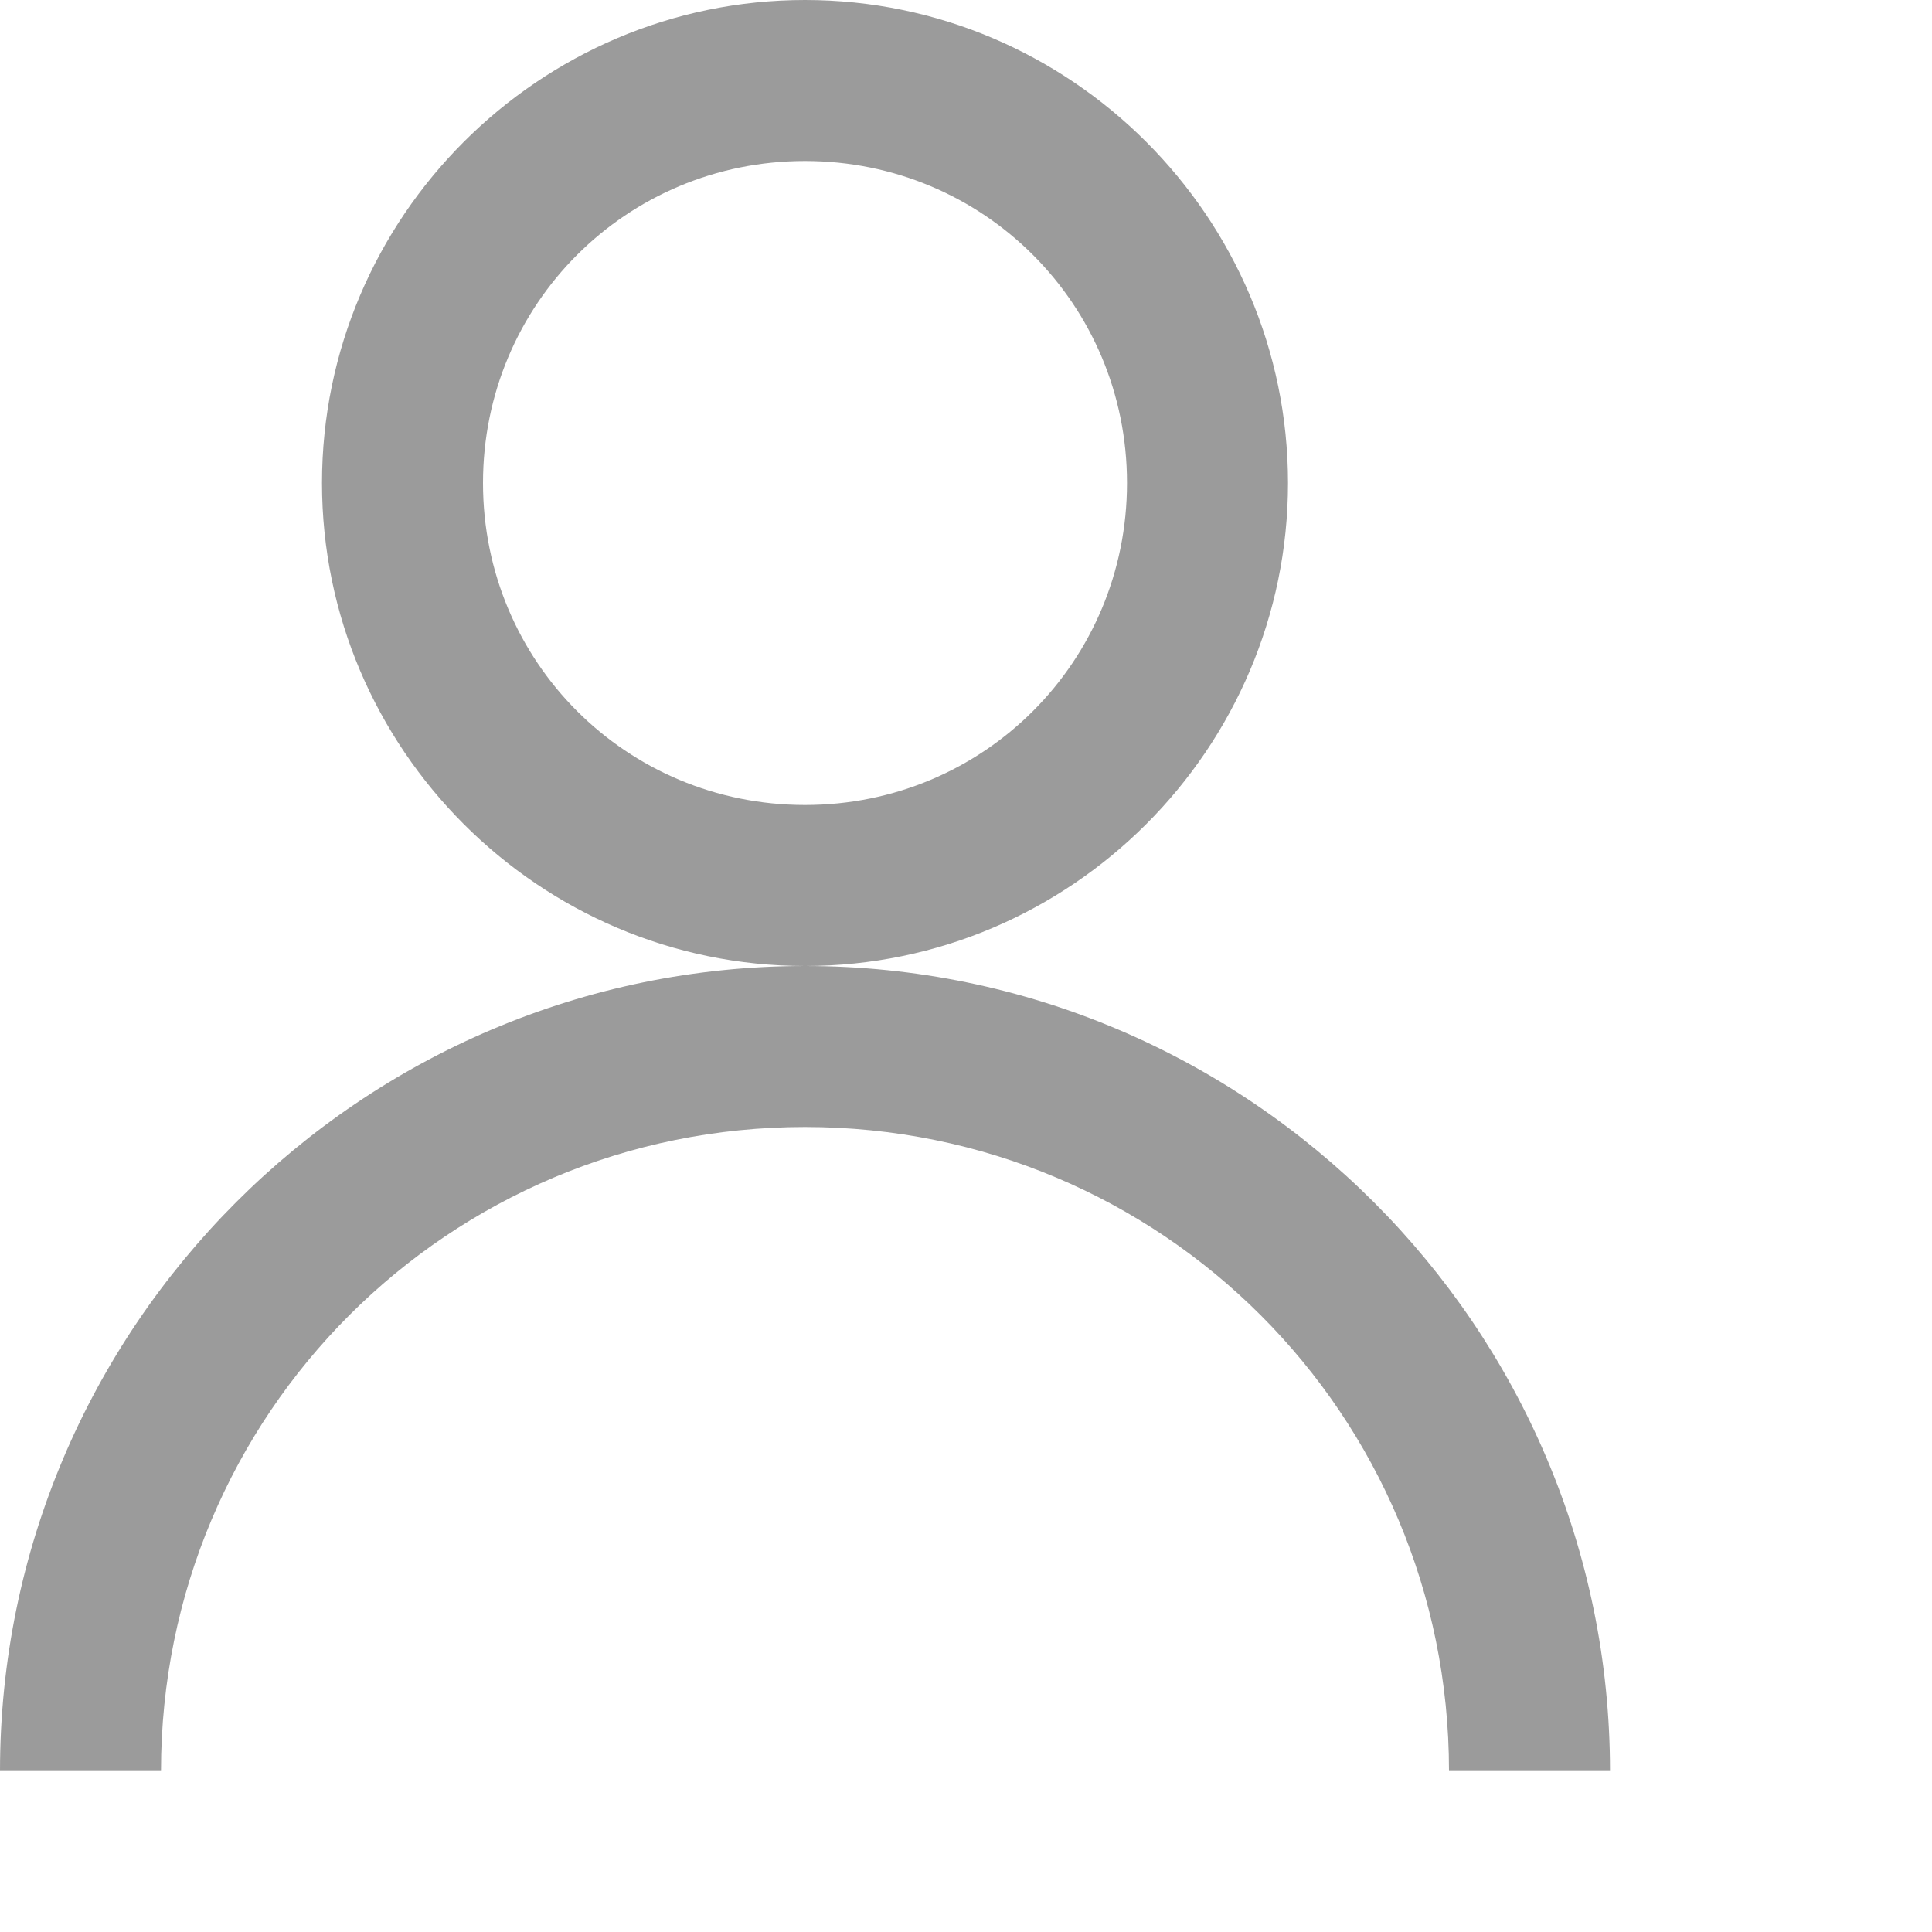
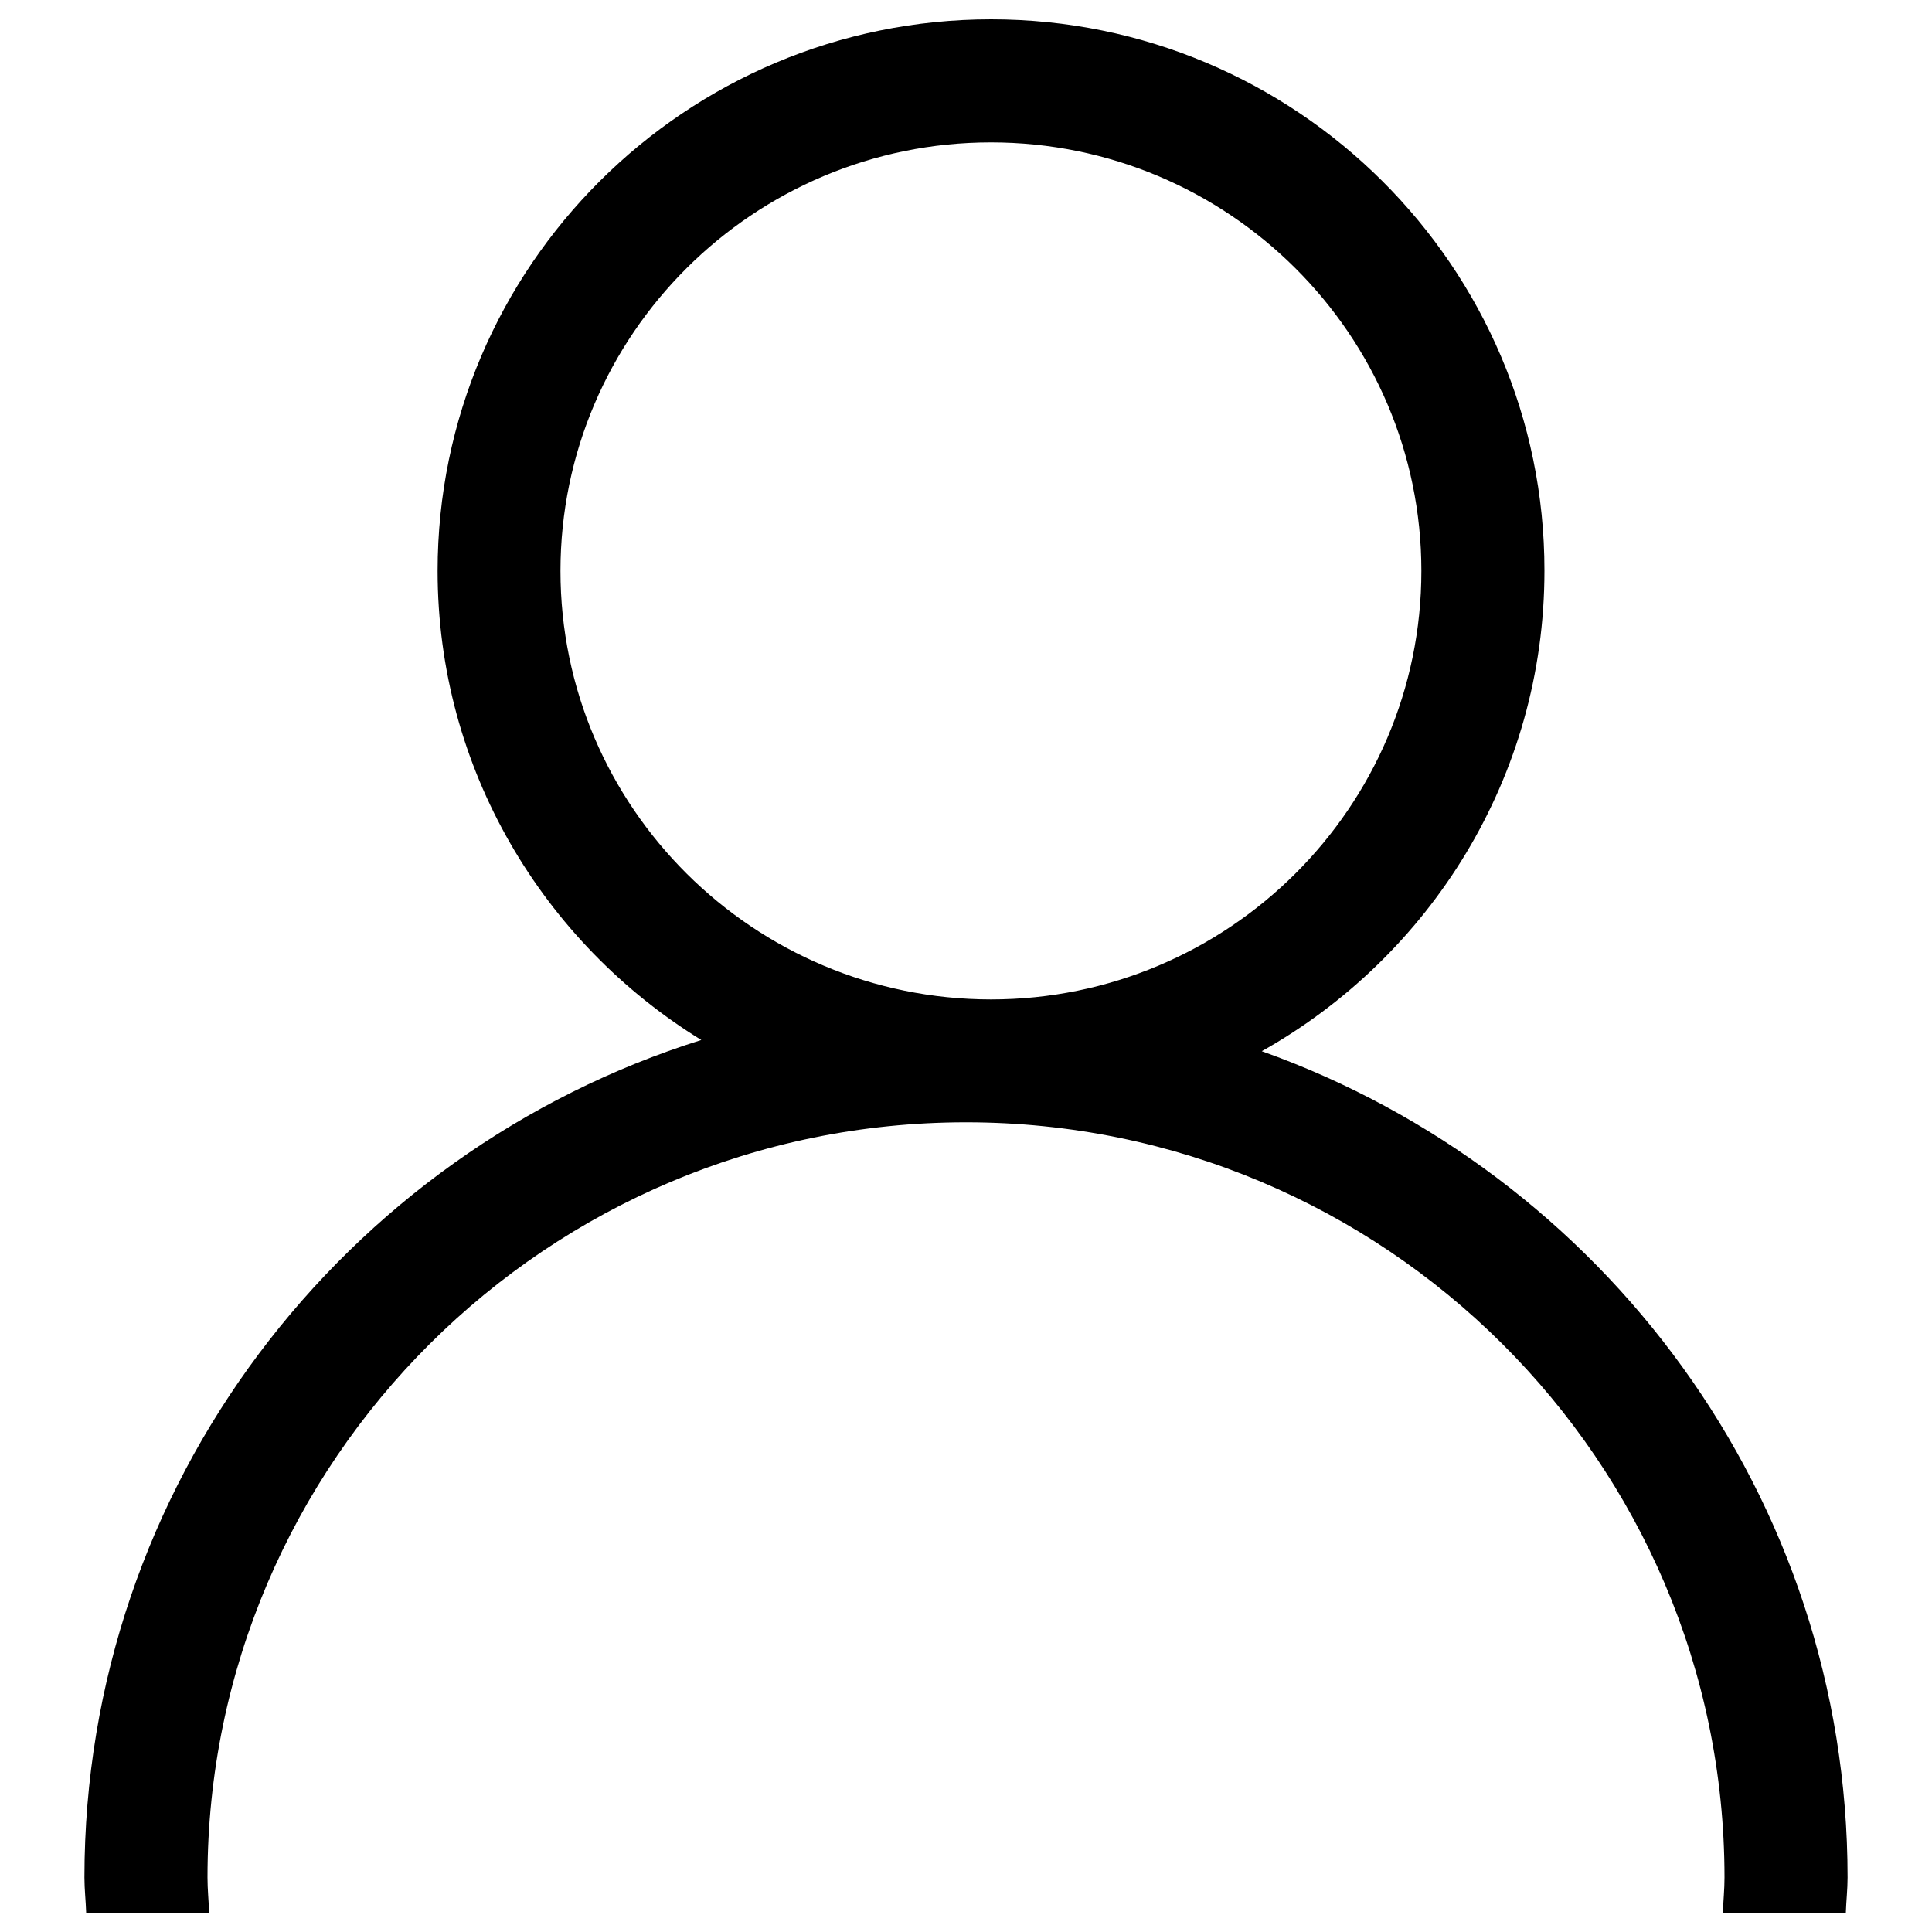
- <svg xmlns="http://www.w3.org/2000/svg" width="12px" height="12px" viewBox="0 0 12 12" version="1.1">
-   <g id="Symbols" stroke="none" stroke-width="1" fill="none" fill-rule="evenodd">
-     <g id="big_header" transform="translate(-124, -50)" fill="#9B9B9B" fill-rule="nonzero">
-       <g id="header">
-         <g id="summary" transform="translate(16, 48)">
-           <g id="mentions-copy-3" transform="translate(108, 0)">
-             <g id="icons8-user" transform="translate(0, 2)">
-               <path d="M5,0 C3.349,0 2,1.349 2,3 C2,4.651 3.349,6 5,6 C6.651,6 8,4.651 8,3 C8,1.349 6.651,0 5,0 Z M5,6 C2.245,6 0,8.245 0,11 L1,11 C1,8.785 2.785,7 5,7 C7.215,7 9,8.785 9,11 L10,11 C10,8.245 7.755,6 5,6 Z M5,1 C6.11,1 7,1.89 7,3 C7,4.11 6.11,5 5,5 C3.89,5 3,4.11 3,3 C3,1.89 3.89,1 5,1 Z" id="Shape" />
-             </g>
-           </g>
-         </g>
-       </g>
-     </g>
+ <svg xmlns="http://www.w3.org/2000/svg" version="1.1" x="0px" y="0px" viewBox="0 0 1000 1000" enable-background="new 0 0 1000 1000" xml:space="preserve">
+   <g>
+     <path d="M653.1,544.1c87.2-49,146.3-142,146.3-248.7C799.5,138,670.9,10,513,10c-158,0-286.5,128-286.5,285.5c0,102.6,54.8,192.5,136.5,242.8C178.2,596.3,43.7,768.7,43.7,971.8c0,6.1,0.7,12.1,0.9,18.2h63.7c-0.3-6.1-0.9-12.1-0.9-18.2c0-215.5,176.1-390.9,392.6-390.9c216.5,0,392.6,175.3,392.6,390.9c0,6.1-0.6,12.1-0.9,18.2h63.7c0.2-6.1,0.9-12.1,0.9-18.2C956.3,774.7,829.5,607,653.1,544.1z M290.1,295.5c0-122.3,100-221.8,222.8-221.8c122.9,0,222.8,99.5,222.8,221.8c0,122.3-99.9,221.8-222.8,221.8C390.1,517.2,290.1,417.8,290.1,295.5z" />
  </g>
</svg>
